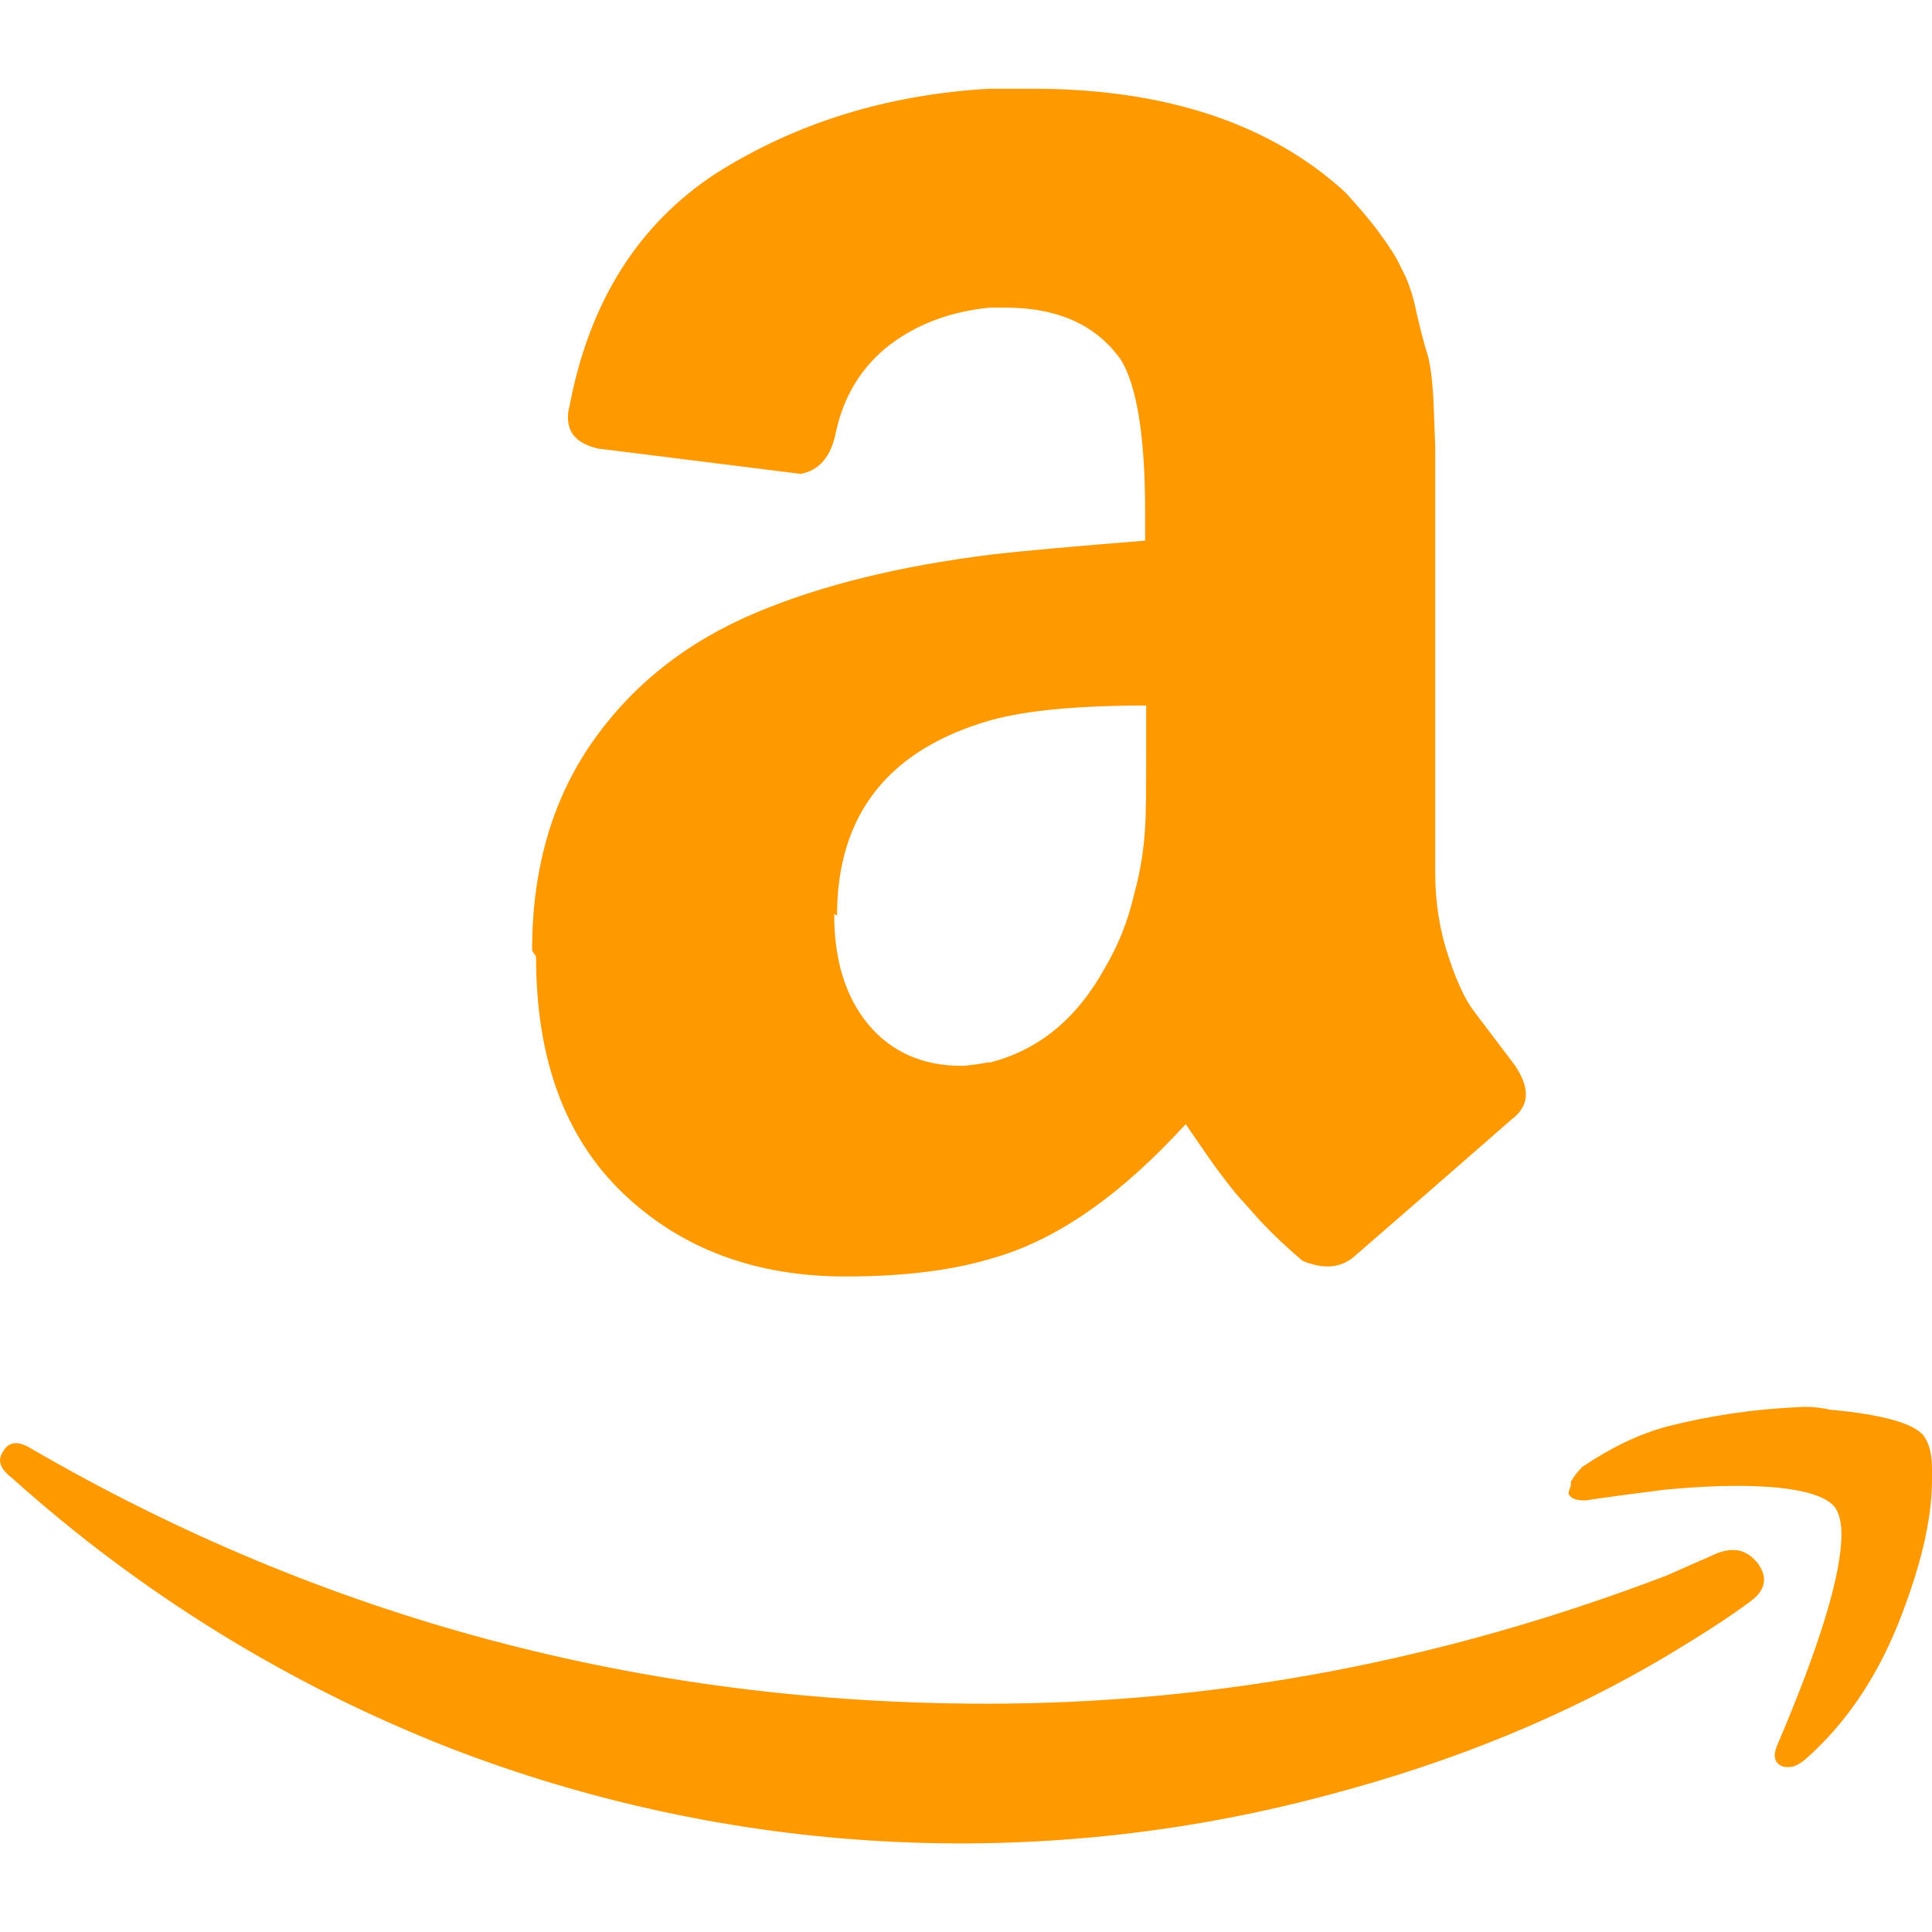
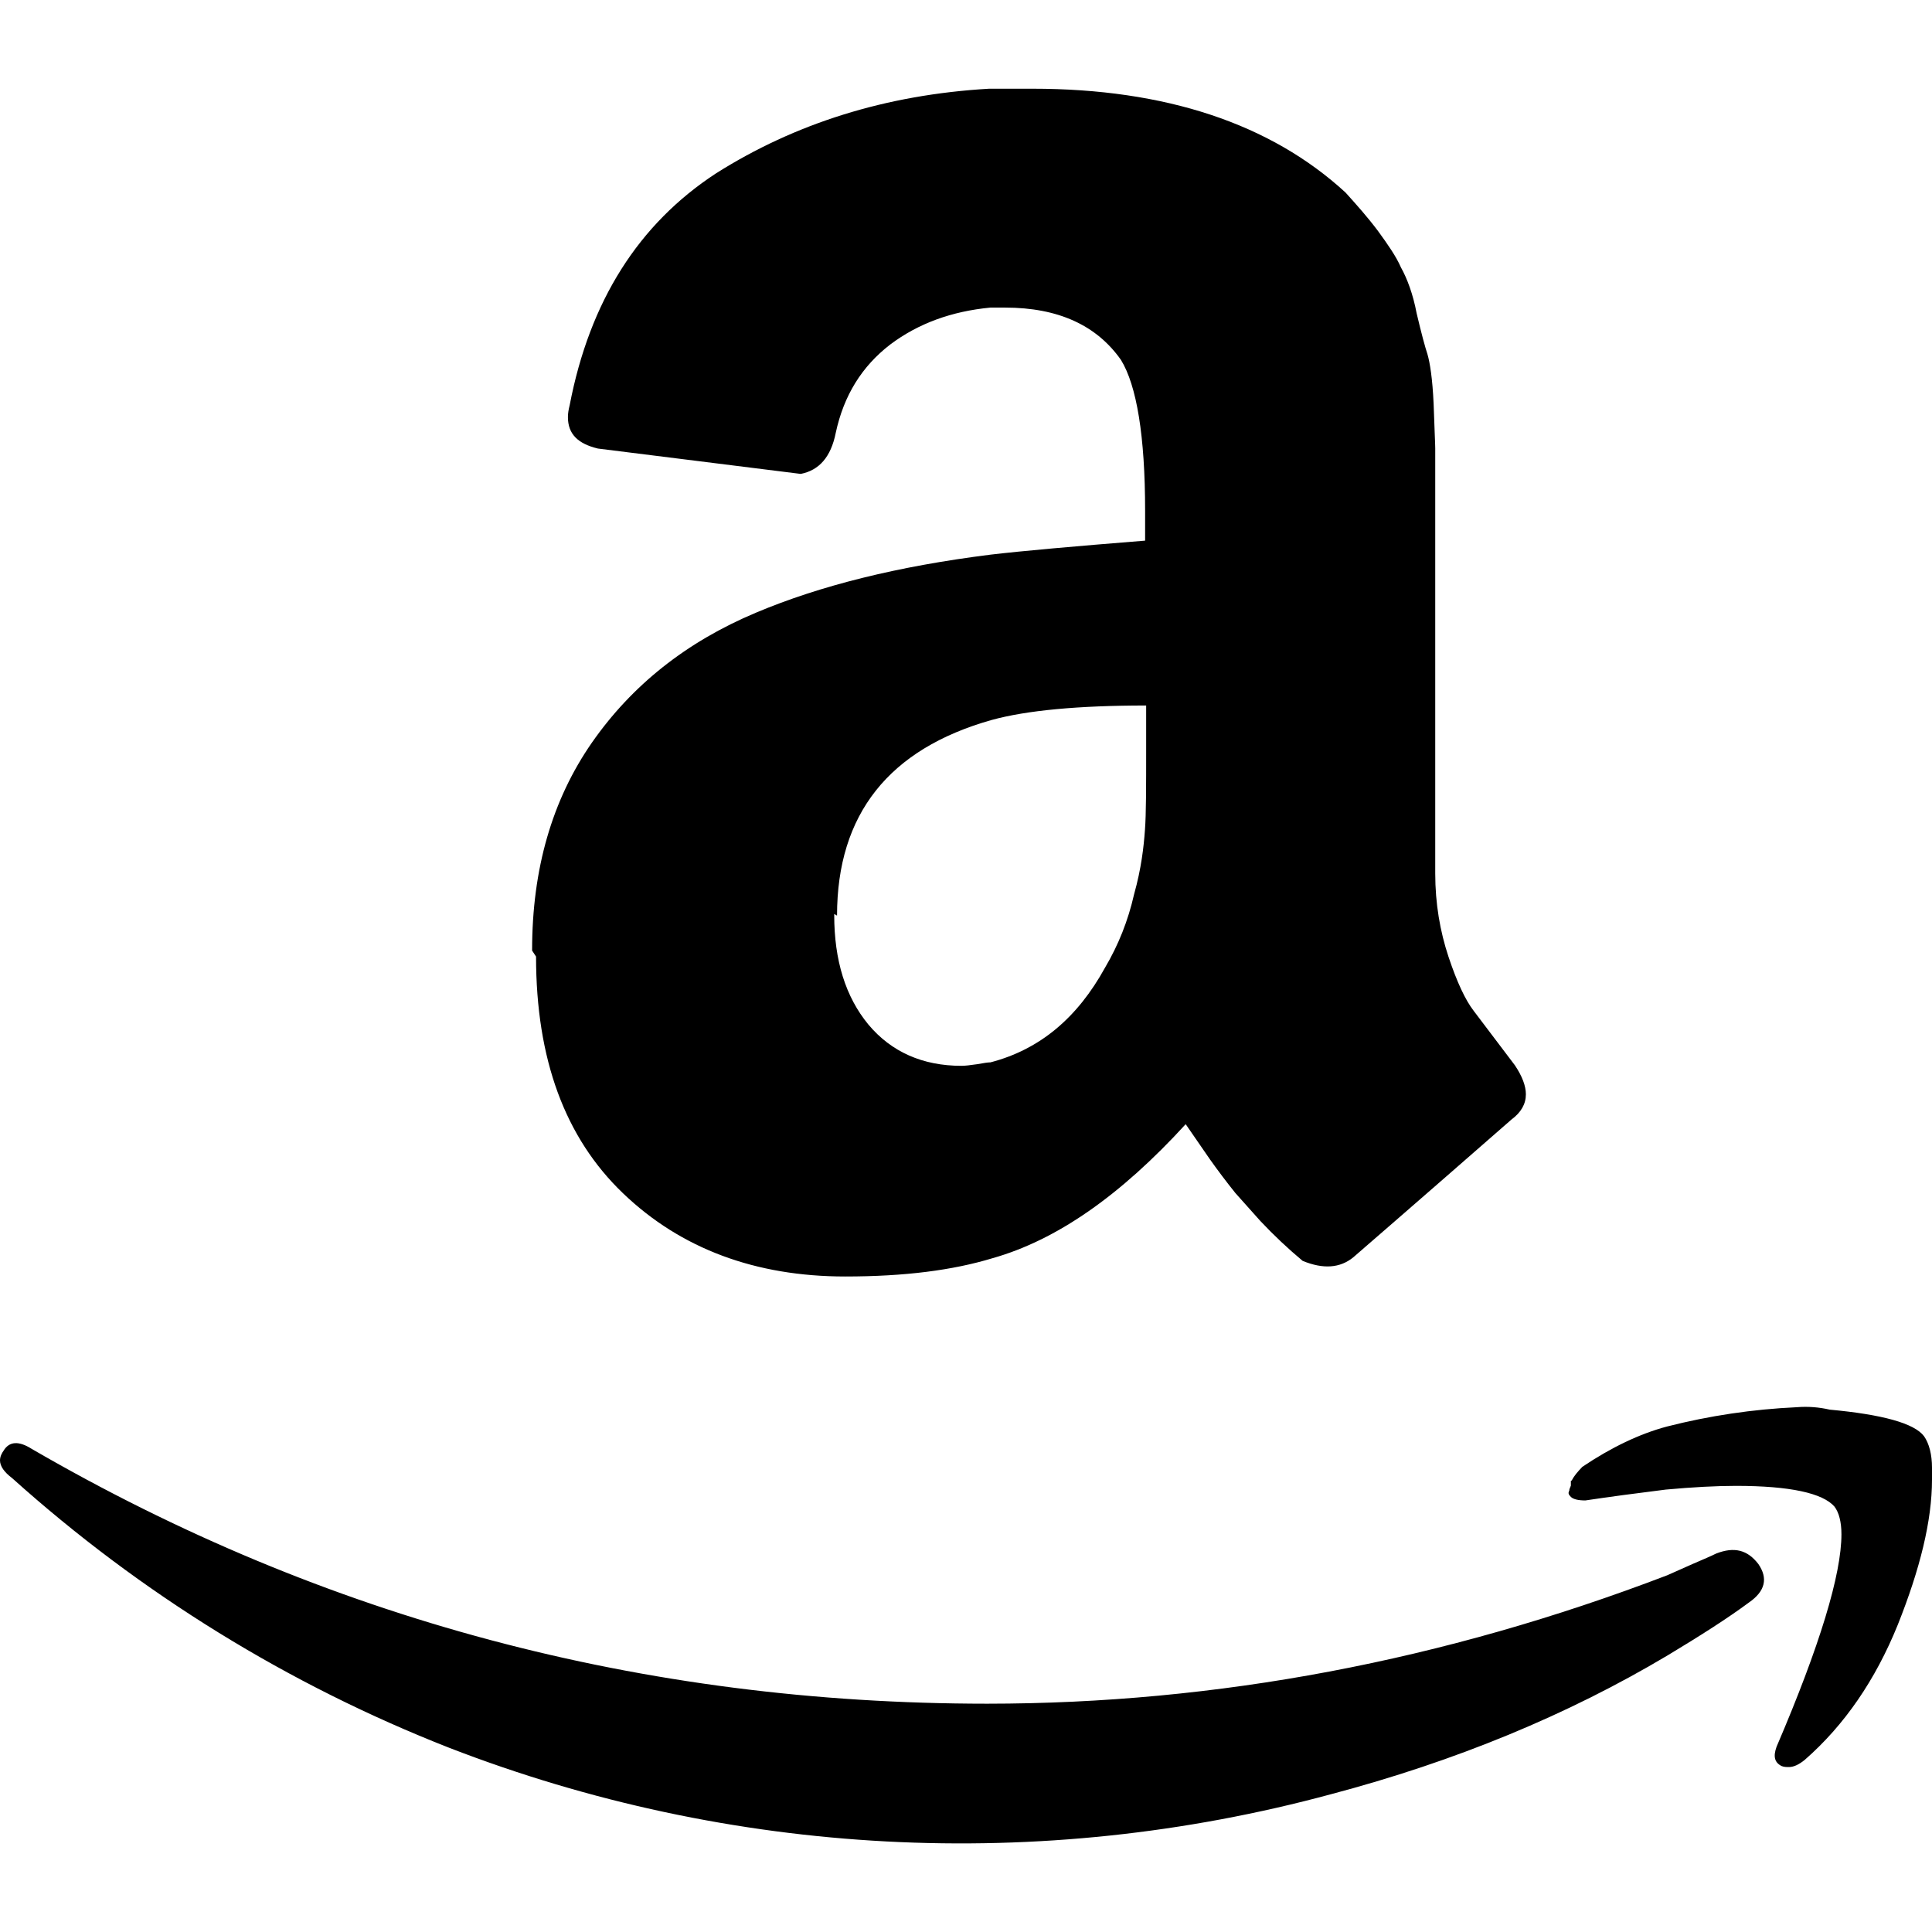
- <svg xmlns="http://www.w3.org/2000/svg" class="watch-logo" width="18" height="18" aria-hidden="true" focusable="false" viewBox="0 0 24 24">
-   <path fill="#FF9900" d="M.045 18.02q.107-.174.348-.022q5.455 3.165 11.87 3.166q4.278-.001 8.447-1.595l.315-.14c.138-.06.234-.1.293-.13c.226-.088.39-.046.525.13c.12.174.09.336-.12.48c-.256.19-.6.41-1.006.654q-1.867 1.113-4.185 1.726a17.6 17.6 0 0 1-10.951-.577a17.9 17.9 0 0 1-5.43-3.35q-.15-.113-.151-.22c0-.047.021-.09.051-.13zm6.565-6.218q0-1.507.743-2.577c.495-.71 1.17-1.25 2.04-1.615c.796-.335 1.756-.575 2.912-.72c.39-.046 1.033-.103 1.92-.174v-.37c0-.93-.105-1.558-.3-1.875c-.302-.43-.78-.65-1.44-.65h-.182c-.48.046-.896.196-1.246.46c-.35.27-.575.63-.675 1.096c-.06.3-.206.465-.435.51l-2.52-.315c-.248-.06-.372-.18-.372-.39c0-.046.007-.09.022-.15q.372-1.935 1.82-2.88c.976-.616 2.1-.975 3.39-1.05h.54c1.65 0 2.957.434 3.888 1.29c.135.15.27.3.405.48c.12.165.224.314.283.45c.075.134.15.33.195.57c.06.254.105.42.135.51c.03.104.062.3.076.615c.01.313.02.493.02.553v5.28c0 .376.06.72.165 1.036q.157.471.315.674l.51.674q.136.204.136.36q0 .181-.18.314c-1.2 1.05-1.86 1.62-1.963 1.71q-.247.203-.63.045a6 6 0 0 1-.526-.496l-.31-.347a9 9 0 0 1-.317-.42l-.3-.435c-.81.886-1.603 1.44-2.4 1.665c-.494.15-1.093.227-1.83.227c-1.11 0-2.04-.343-2.76-1.034c-.72-.69-1.08-1.665-1.08-2.94l-.05-.076zm3.753-.438q-.001.848.425 1.364c.285.34.675.512 1.155.512c.045 0 .106-.007.195-.02c.09-.016.134-.023.166-.023c.614-.16 1.08-.553 1.424-1.178c.165-.28.285-.58.36-.91c.09-.32.12-.59.135-.8c.015-.195.015-.54.015-1.005v-.54c-.84 0-1.484.06-1.92.18c-1.275.36-1.92 1.17-1.92 2.43l-.035-.02zm9.162 7.027c.03-.06.075-.11.132-.17q.544-.365 1.05-.5a8 8 0 0 1 1.612-.24c.14-.012.28 0 .41.03c.65.06 1.05.168 1.172.33c.063.09.099.228.099.39v.15c0 .51-.149 1.11-.424 1.8q-.418 1.034-1.156 1.68q-.11.09-.197.09c-.03 0-.06 0-.09-.012c-.09-.044-.107-.12-.064-.24c.54-1.26.806-2.143.806-2.64c0-.15-.03-.27-.087-.344c-.145-.166-.55-.257-1.224-.257q-.364 0-.87.046c-.363.045-.7.09-1 .135q-.134 0-.18-.044c-.03-.03-.036-.047-.02-.077c0-.017.006-.03.02-.063v-.06z" />
+ <svg xmlns="http://www.w3.org/2000/svg" viewBox="0 0 24 24">
+   <path fill="currentColor" d="M.045 18.02q.107-.174.348-.022q5.455 3.165 11.87 3.166q4.278-.001 8.447-1.595l.315-.14c.138-.06.234-.1.293-.13c.226-.088.39-.046.525.13c.12.174.09.336-.12.48c-.256.19-.6.41-1.006.654q-1.867 1.113-4.185 1.726a17.6 17.6 0 0 1-10.951-.577a17.9 17.9 0 0 1-5.43-3.35q-.15-.113-.151-.22c0-.047.021-.09.051-.13zm6.565-6.218q0-1.507.743-2.577c.495-.71 1.17-1.25 2.04-1.615c.796-.335 1.756-.575 2.912-.72c.39-.046 1.033-.103 1.92-.174v-.37c0-.93-.105-1.558-.3-1.875c-.302-.43-.78-.65-1.44-.65h-.182c-.48.046-.896.196-1.246.46c-.35.27-.575.63-.675 1.096c-.06.3-.206.465-.435.51l-2.52-.315c-.248-.06-.372-.18-.372-.39c0-.046.007-.09.022-.15q.372-1.935 1.82-2.88c.976-.616 2.1-.975 3.39-1.05h.54c1.65 0 2.957.434 3.888 1.29c.135.15.27.3.405.48c.12.165.224.314.283.45c.075.134.15.33.195.57c.06.254.105.42.135.51c.03.104.062.3.076.615c.01.313.02.493.02.553v5.28c0 .376.06.72.165 1.036q.157.471.315.674l.51.674q.136.204.136.36q0 .181-.18.314c-1.2 1.05-1.86 1.62-1.963 1.71q-.247.203-.63.045a6 6 0 0 1-.526-.496l-.31-.347a9 9 0 0 1-.317-.42l-.3-.435c-.81.886-1.603 1.44-2.4 1.665c-.494.15-1.093.227-1.83.227c-1.11 0-2.04-.343-2.76-1.034c-.72-.69-1.08-1.665-1.08-2.94l-.05-.076zm3.753-.438q-.001.848.425 1.364c.285.34.675.512 1.155.512c.045 0 .106-.007.195-.02c.09-.016.134-.023.166-.023c.614-.16 1.08-.553 1.424-1.178c.165-.28.285-.58.36-.91c.09-.32.12-.59.135-.8c.015-.195.015-.54.015-1.005v-.54c-.84 0-1.484.06-1.92.18c-1.275.36-1.92 1.17-1.92 2.43l-.035-.02zm9.162 7.027c.03-.06.075-.11.132-.17q.544-.365 1.05-.5a8 8 0 0 1 1.612-.24c.14-.012.28 0 .41.03c.65.06 1.05.168 1.172.33c.063.09.099.228.099.39v.15c0 .51-.149 1.11-.424 1.8q-.418 1.034-1.156 1.68q-.11.09-.197.09c-.03 0-.06 0-.09-.012c-.09-.044-.107-.12-.064-.24c.54-1.26.806-2.143.806-2.64c0-.15-.03-.27-.087-.344c-.145-.166-.55-.257-1.224-.257q-.364 0-.87.046c-.363.045-.7.09-1 .135q-.134 0-.18-.044c-.03-.03-.036-.047-.02-.077c0-.017.006-.03.02-.063v-.06z" />
</svg>
